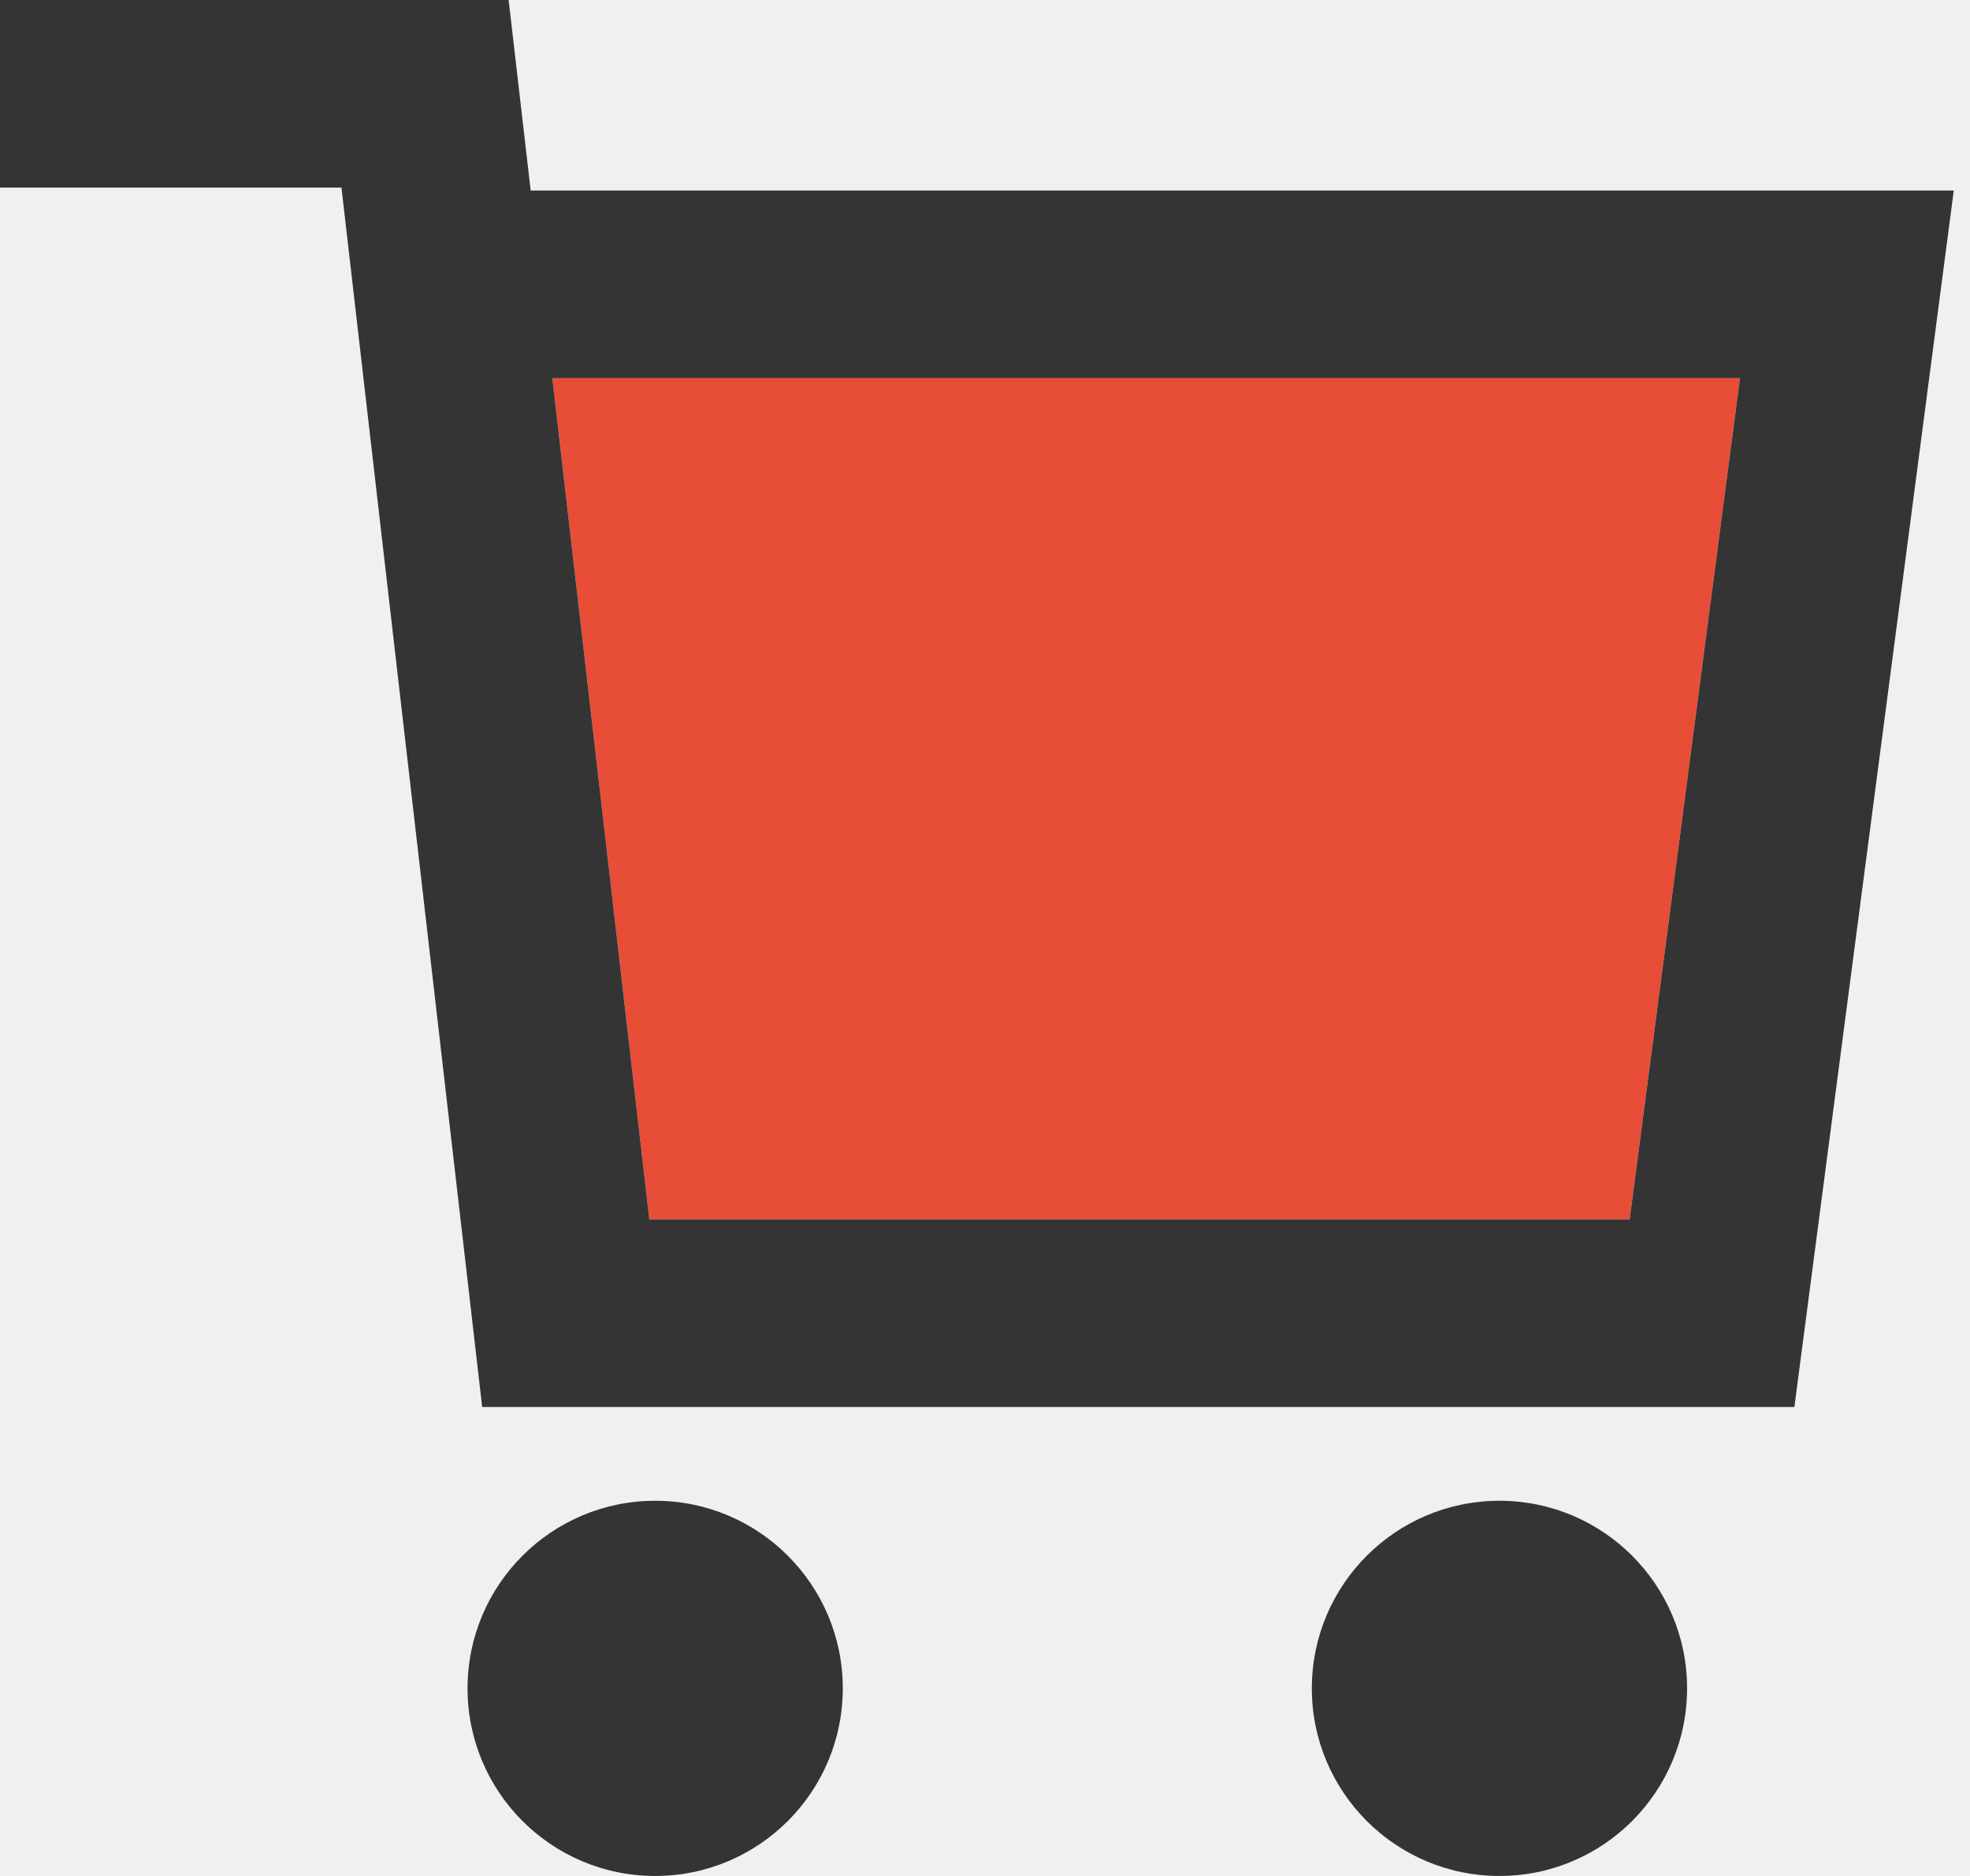
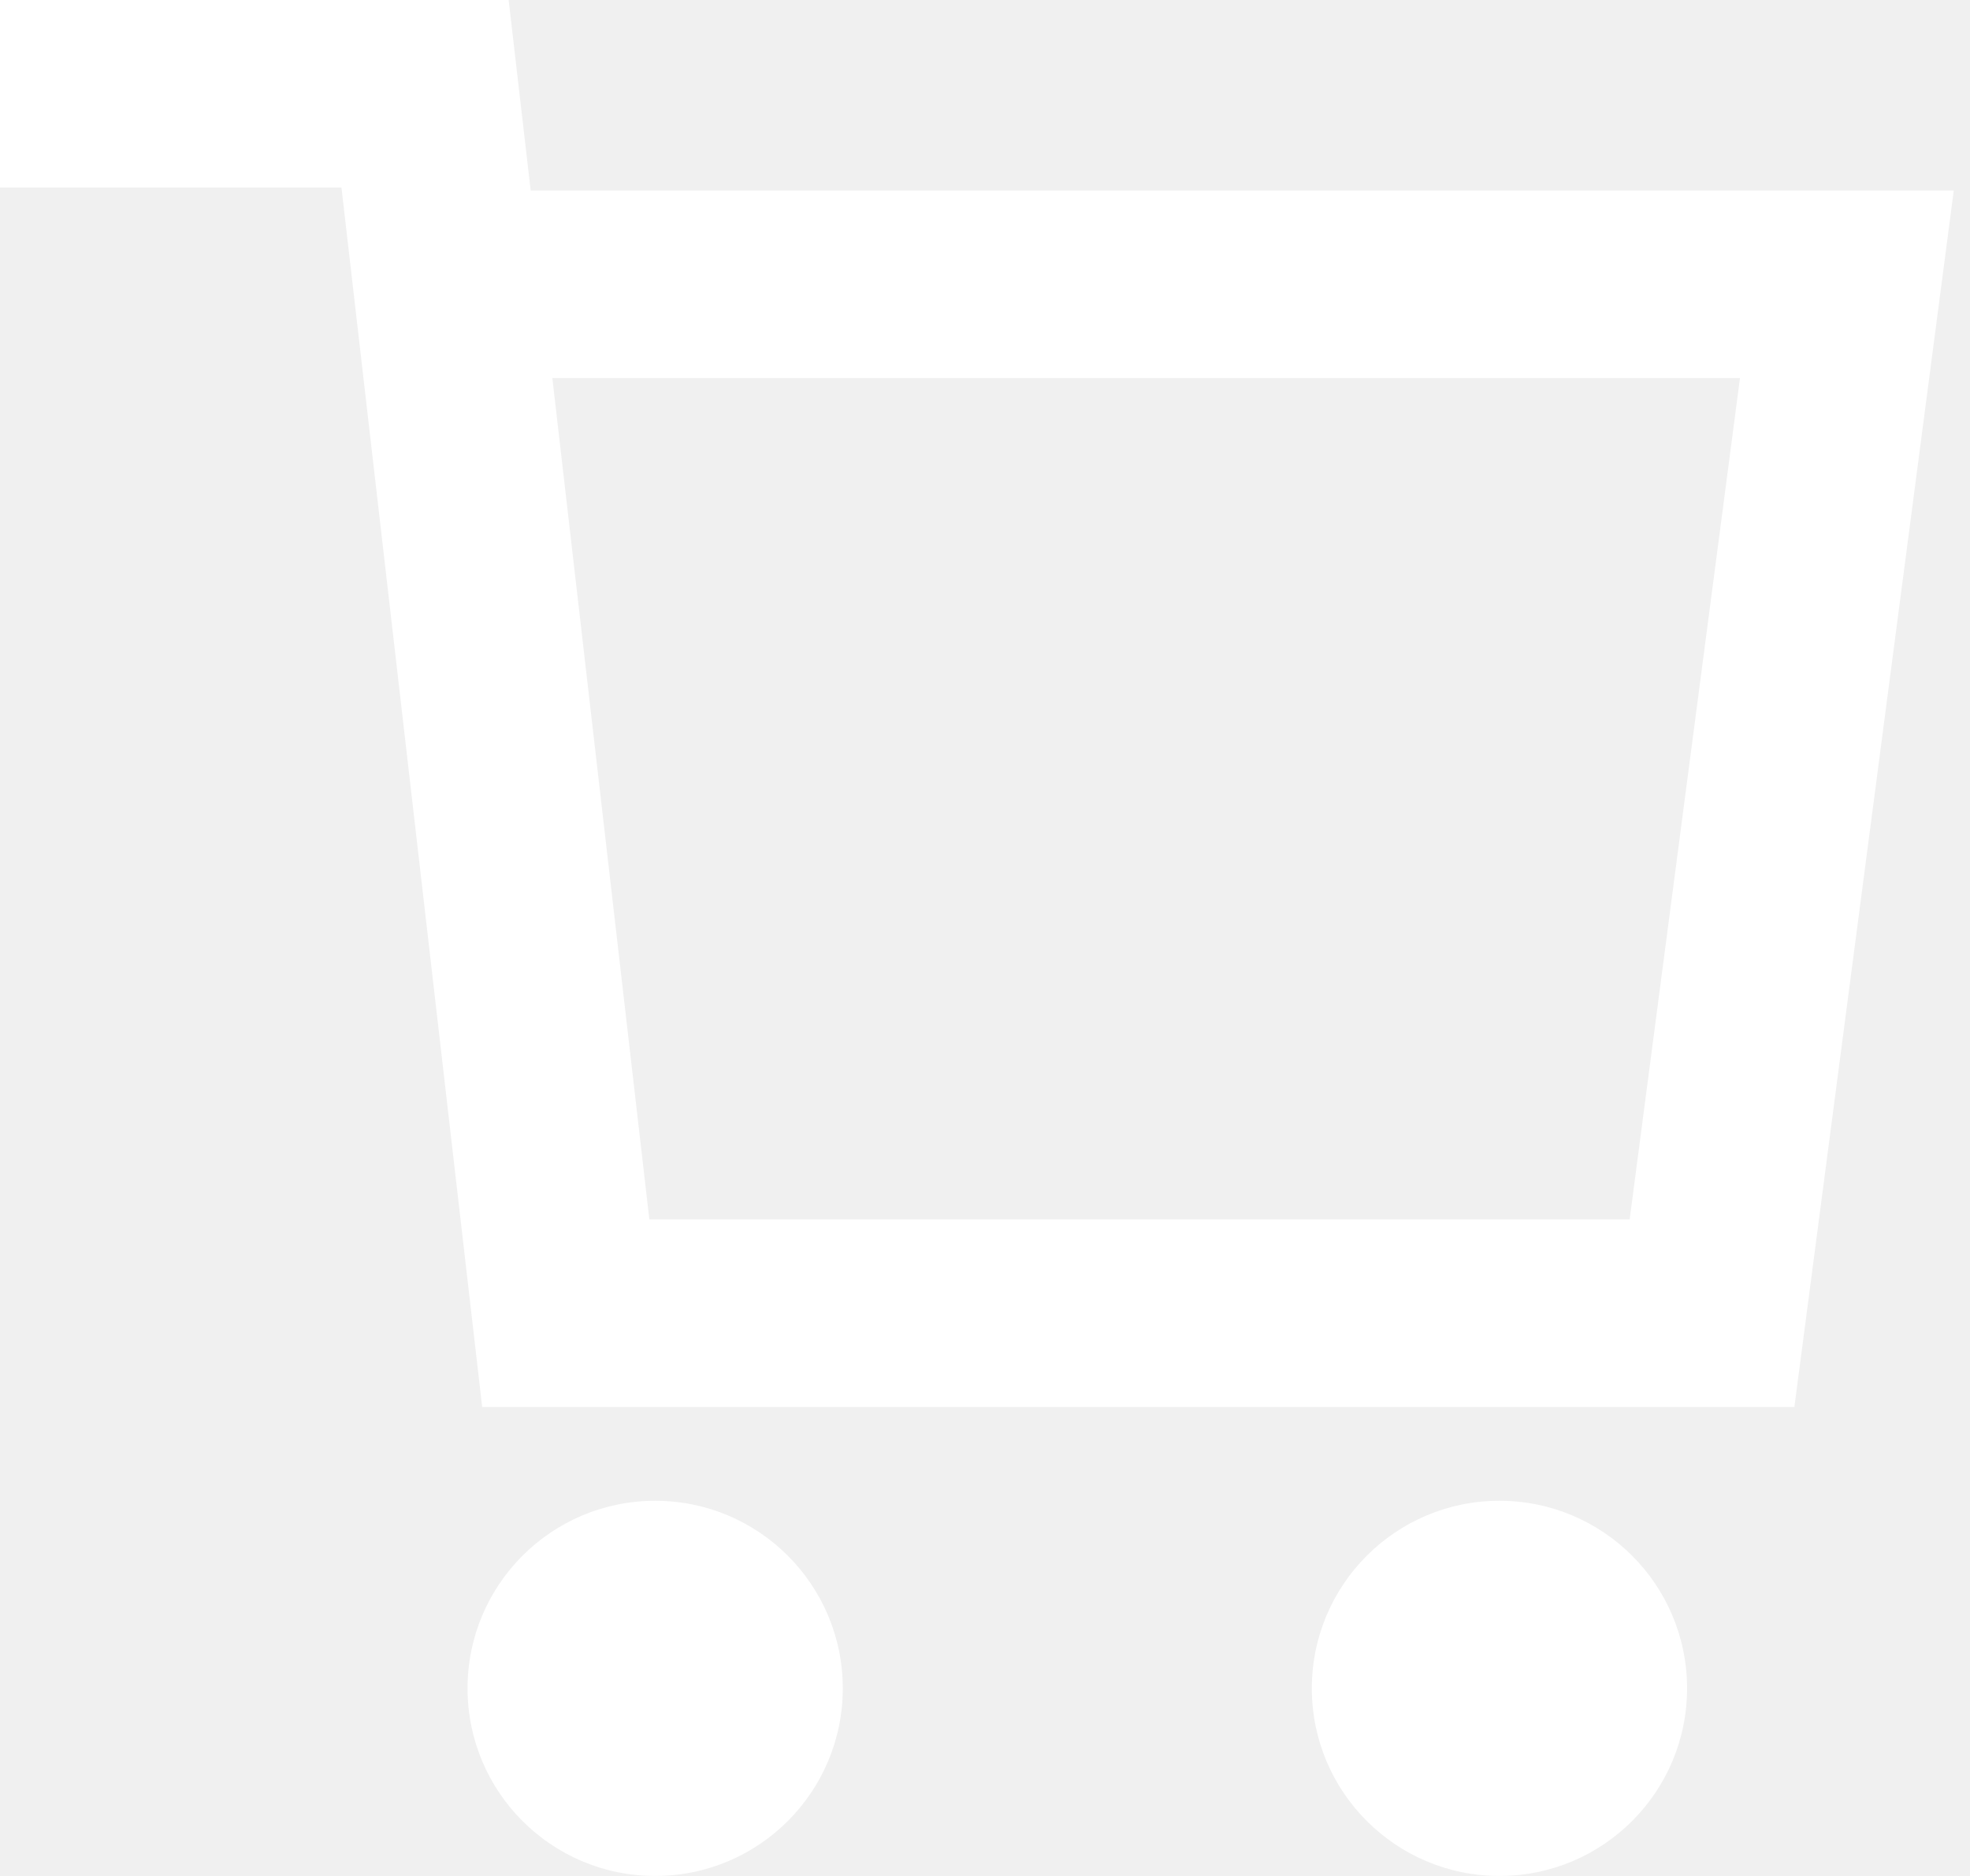
<svg xmlns="http://www.w3.org/2000/svg" width="21" height="20" viewBox="0 0 21 20">
-   <path fill="#E84D37" d="M5.888 4.031L6.922 13h10.45l1.176-8.969z" />
-   <circle fill="#343434" cx="6.984" cy="18" r="2" />
-   <circle fill="#343434" cx="15.984" cy="18" r="2" />
-   <path fill="#343434" d="M5.657 2.031L5.422 0H0v2h3.64l1.5 13h13.988l1.699-12.969H5.657zM17.372 13H6.922L5.888 4.031h12.66L17.372 13z" />
+   <path class="fill" fill="transparent" d="M5.888 4.031L6.922 13h10.45l1.176-8.969z" />
+   <circle fill="#ffffff" cx="6.984" cy="18" r="2" />
+   <circle fill="#ffffff" cx="15.984" cy="18" r="2" />
+   <path fill="#ffffff" d="M5.657 2.031L5.422 0H0v2h3.64l1.5 13h13.988l1.699-12.969H5.657zM17.372 13H6.922L5.888 4.031h12.66L17.372 13z" />
</svg>
